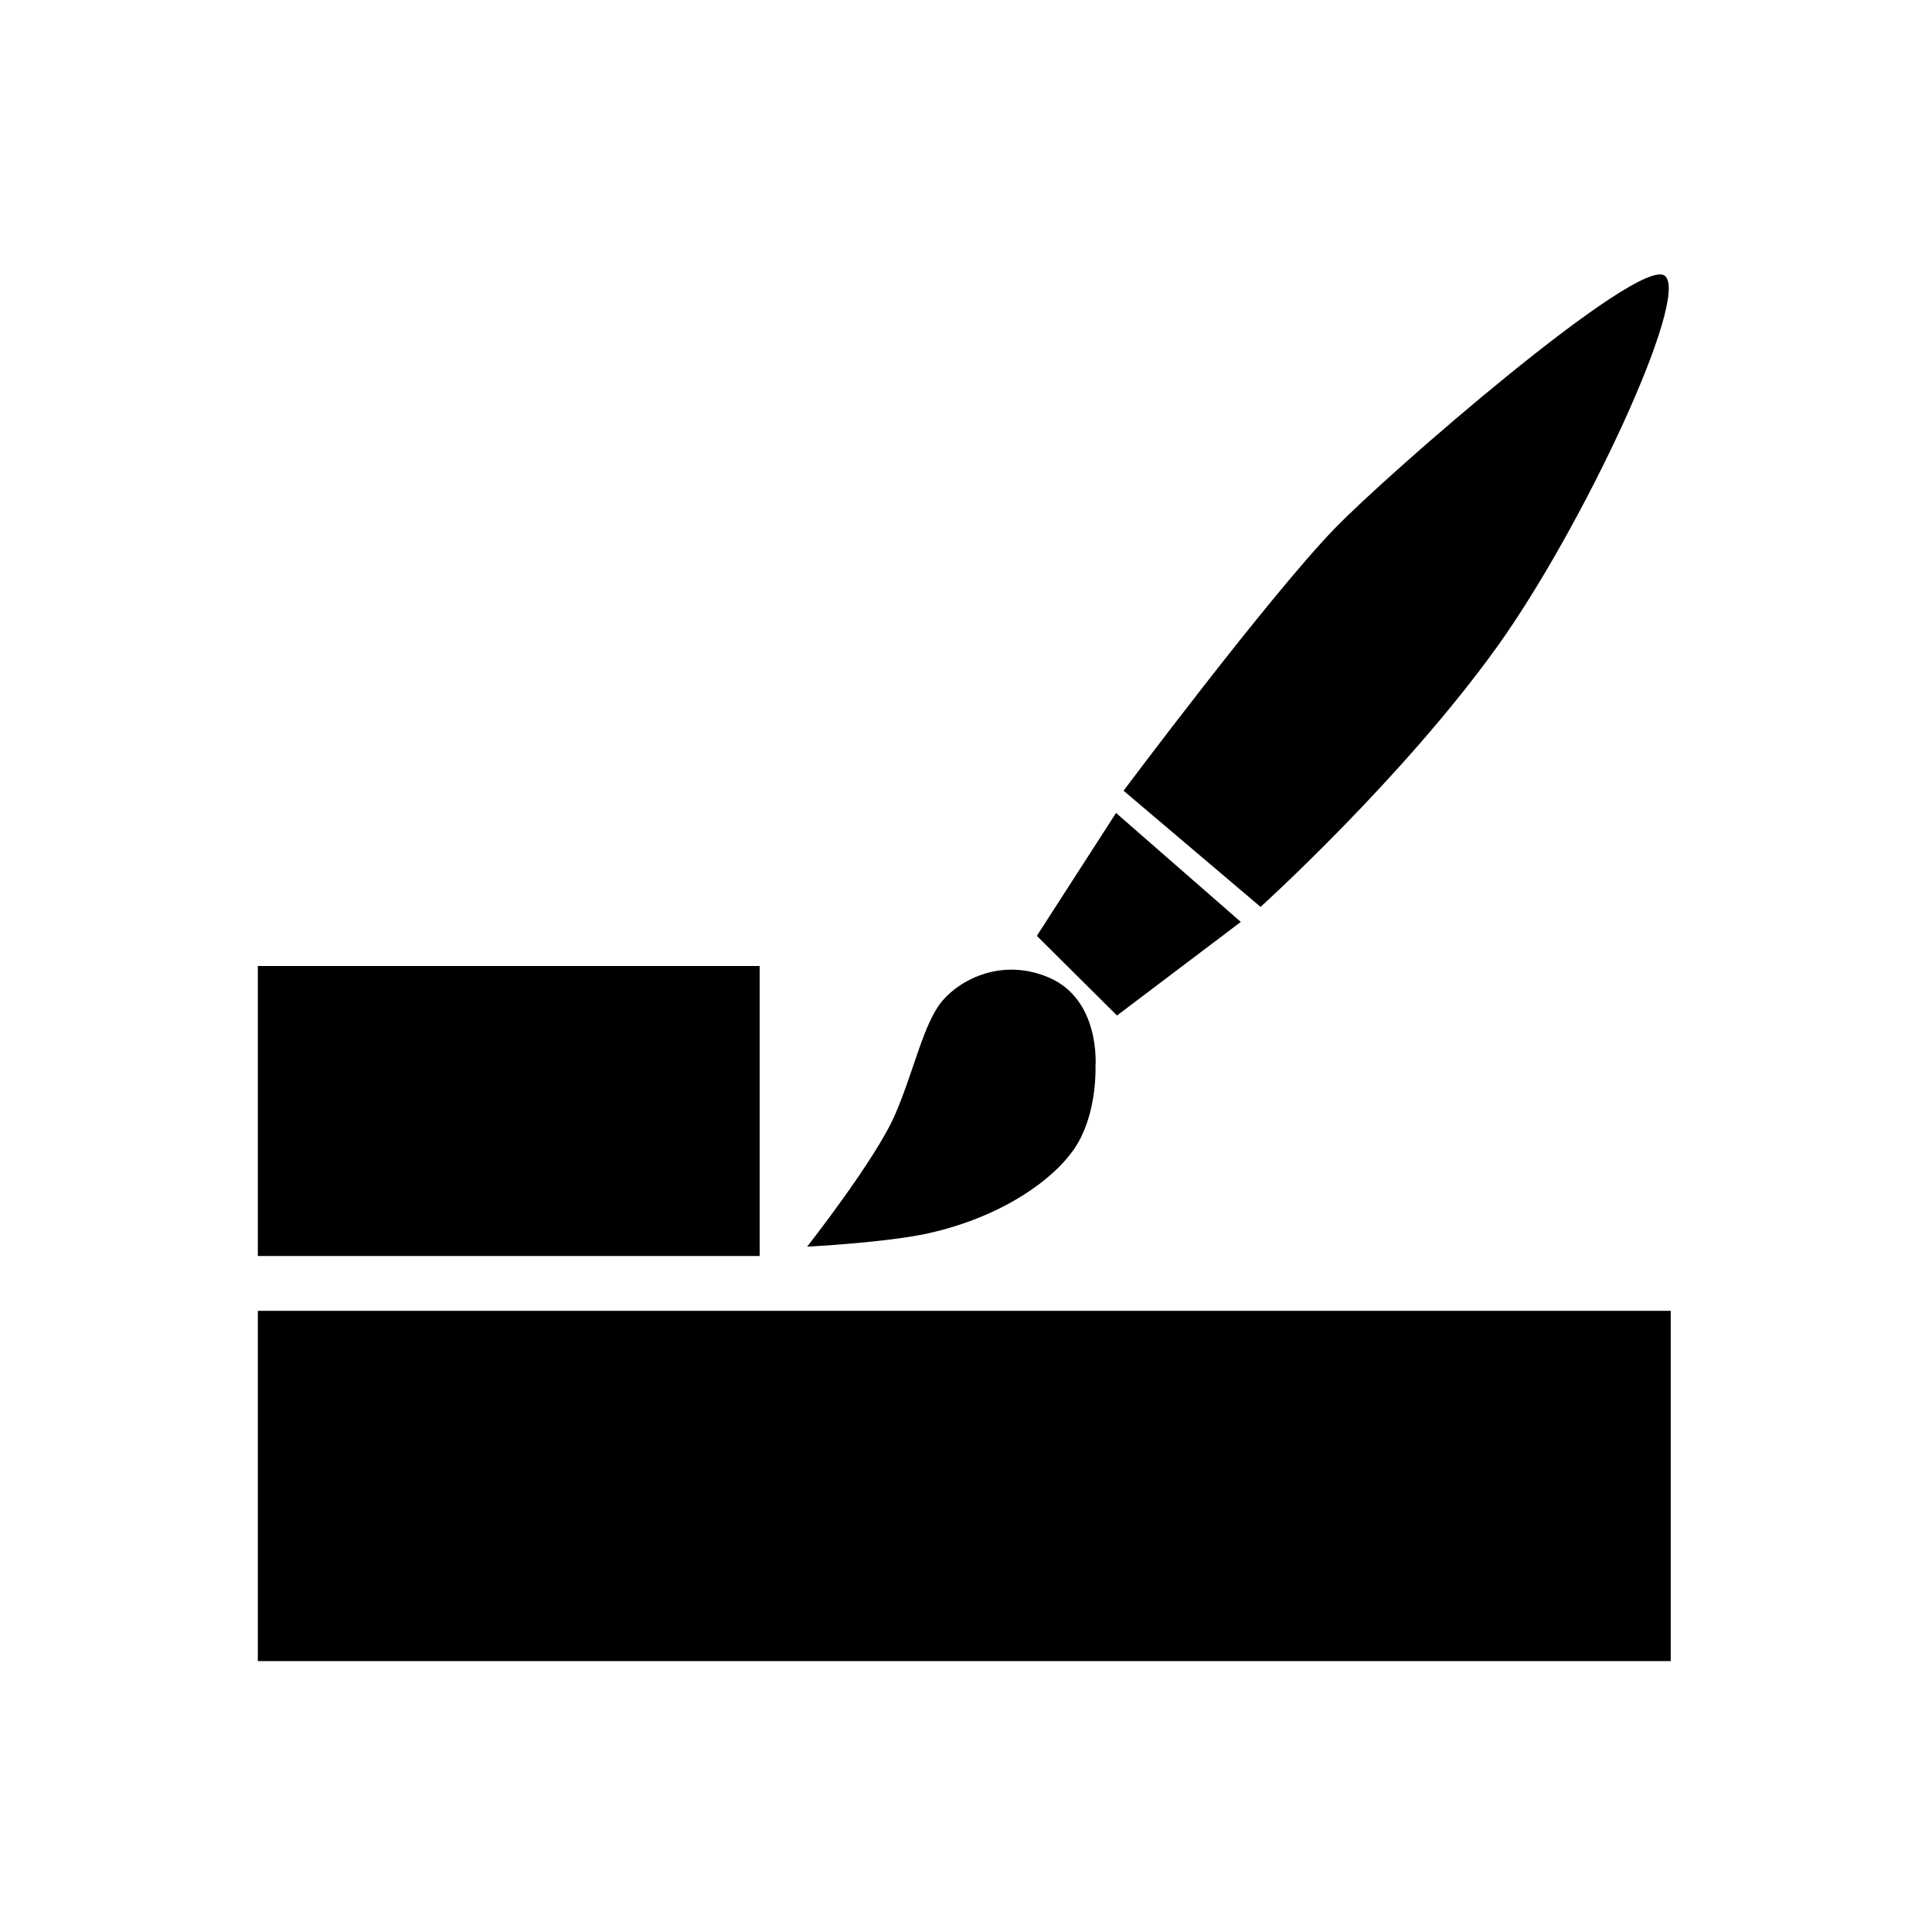
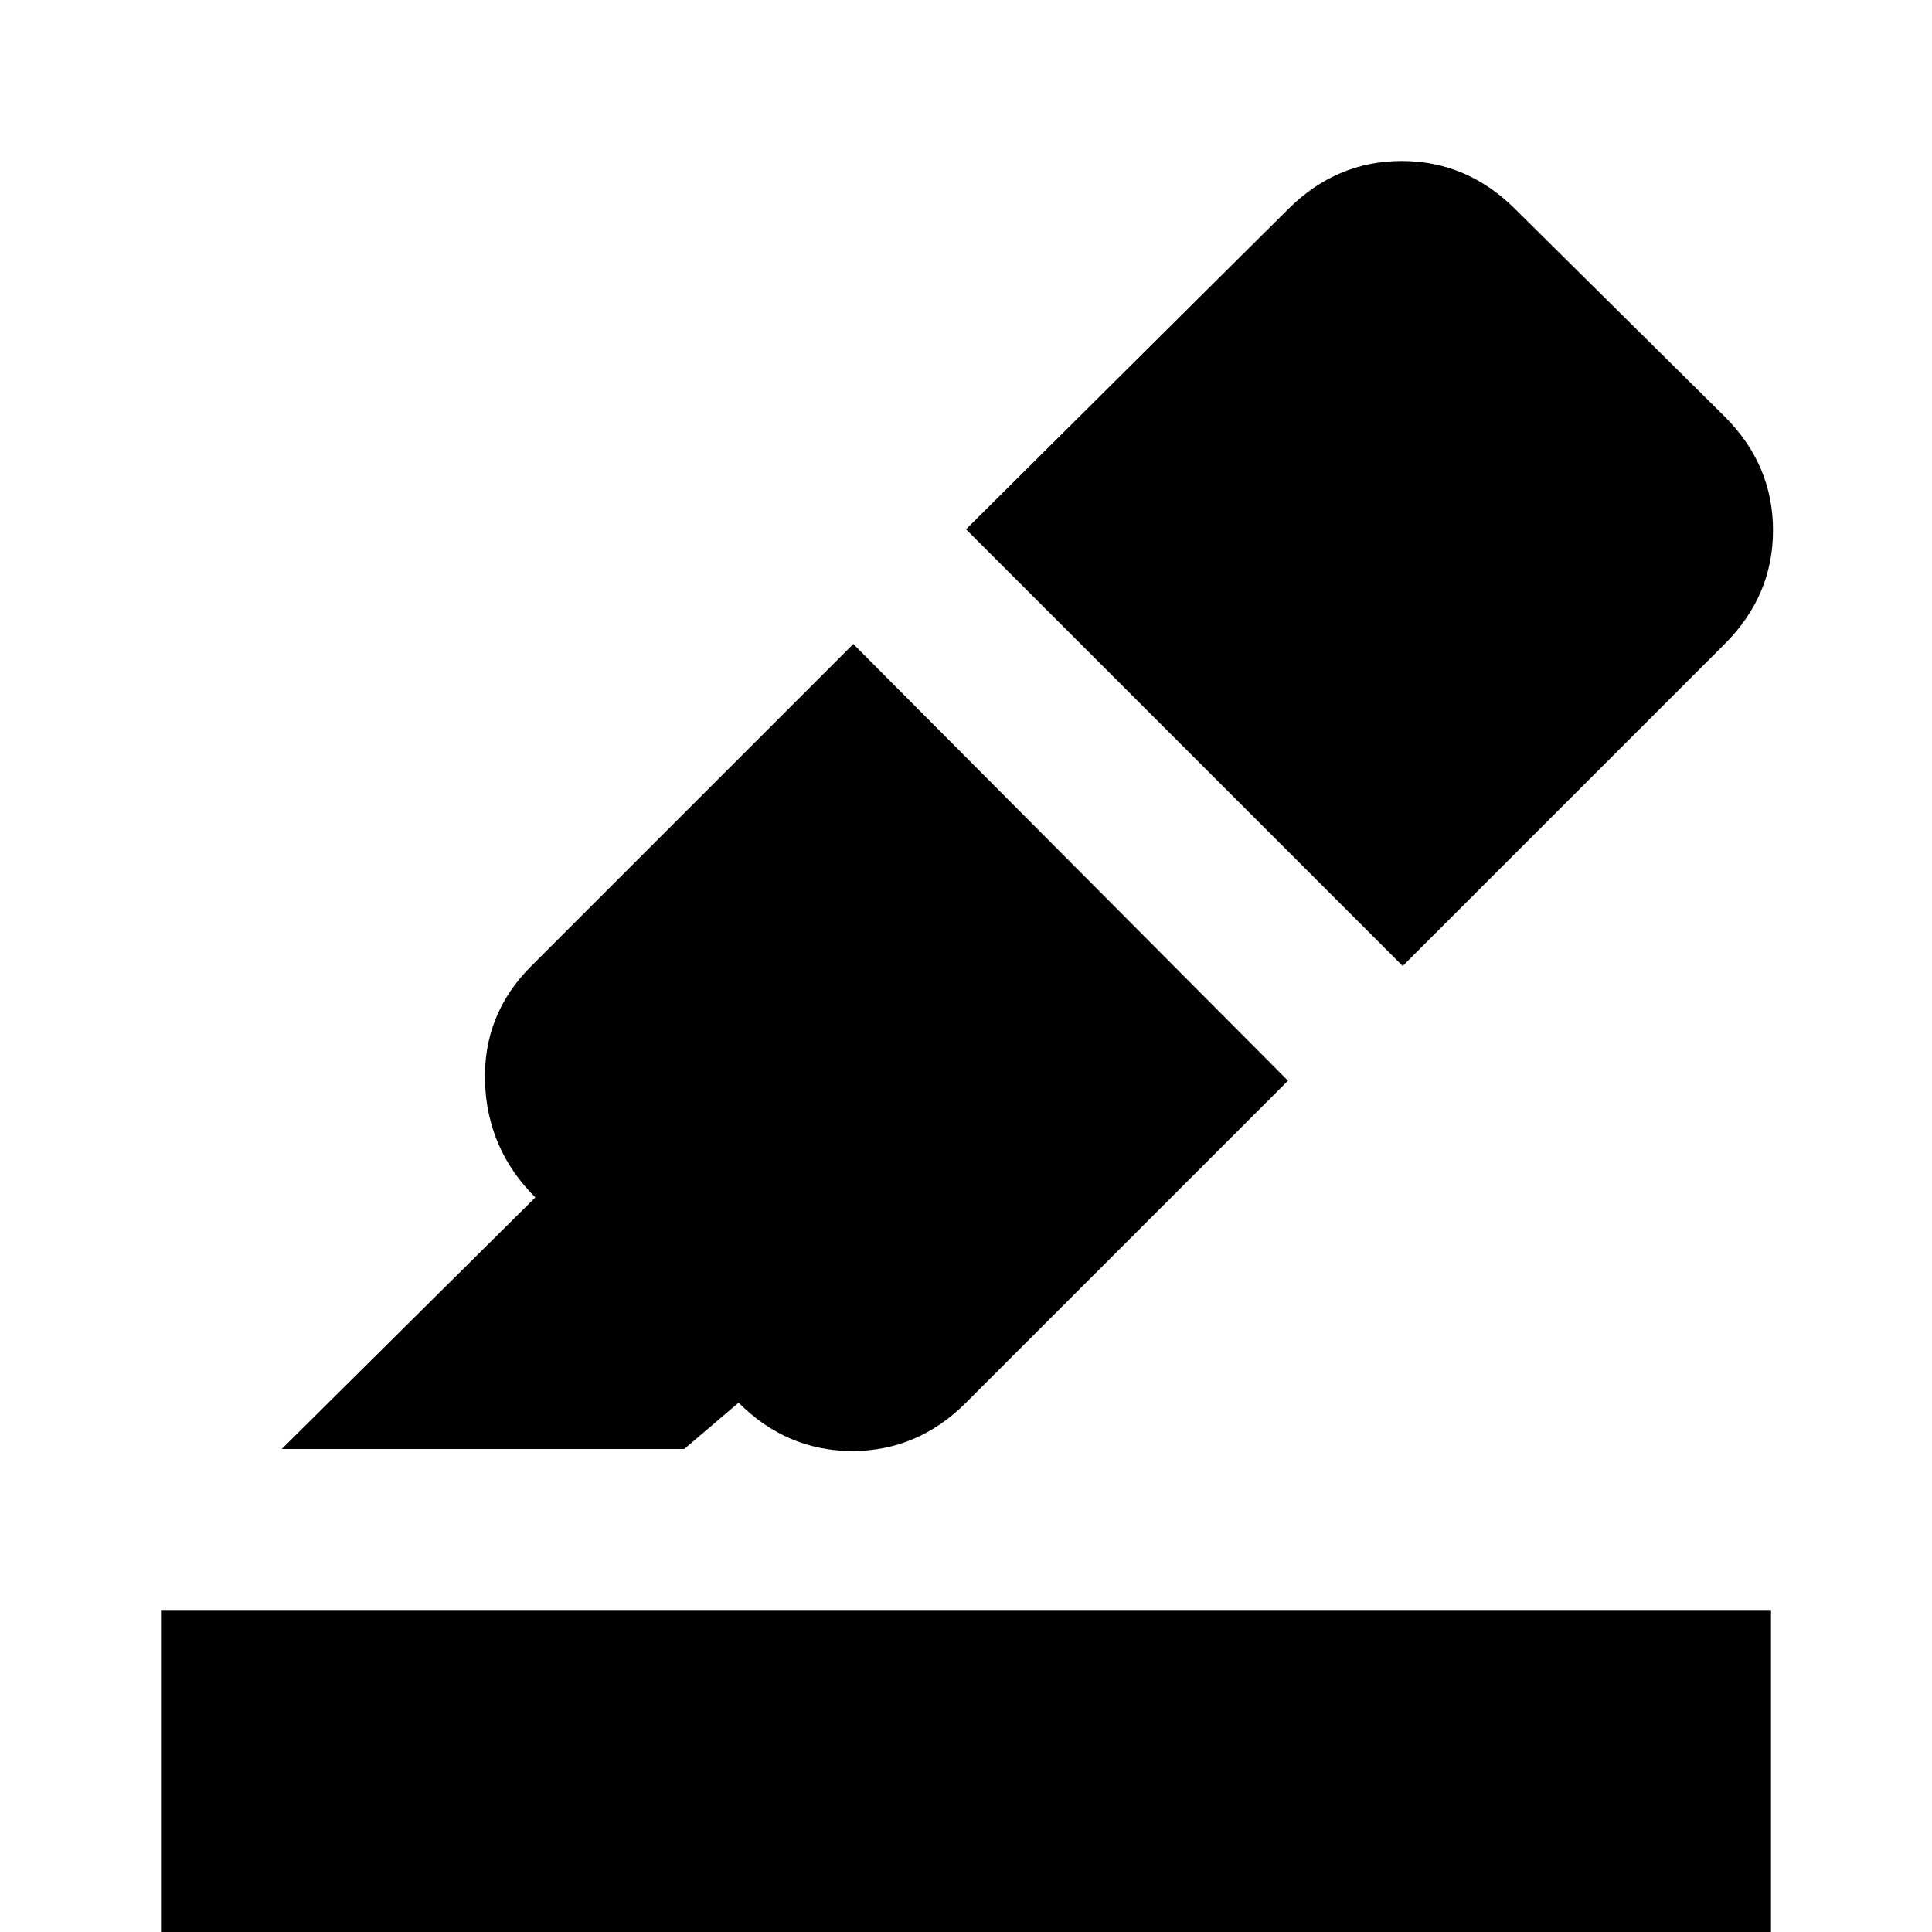
- <svg xmlns="http://www.w3.org/2000/svg" viewBox="0 0 1024 1024">
-   <path fill="currentColor" d="M555.755 518.043c-24.182-10.244-46.08 0.545-56.134 12.246-10.052 11.701-14.888 36.441-25.117 60.263-10.229 23.824-46.714 70.209-46.714 70.209s42.057-2.161 64.27-7.094c40.605-9.023 69.268-30.343 79.407-48.102s9.163-40.339 9.163-40.339 2.899-35.427-24.875-47.183zM591.523 430.884l66.132 57.752-65.626 49.608-42.479-42.214zM882.325 146.135c-14.024-10.554-146.201 104.243-175.128 134.205-34.953 36.201-111.685 138.756-111.685 138.756l72.609 61.578s75.476-68.175 125.702-138.316c44.982-62.825 102.527-185.669 88.503-196.223zM136.656 694.769h748.863v185.657H136.656v-185.657zM136.656 512H402.633v153.701H136.656V512z" />
+ <svg xmlns="http://www.w3.org/2000/svg" viewBox="0 -960 960 960">
+   <path fill="currentColor" d="M80 0v-160h800V0H80Zm344-640 216 217-160 160q-24 24-56.5 24T367-263l-27 23H140l126-125q-24-24-25-57.5t23-57.5l160-160Zm56-57 160-159q24-24 56.5-24t56.5 24l104 103q24 24 24 56.5T857-640L697-480 480-697Z" />
</svg>
